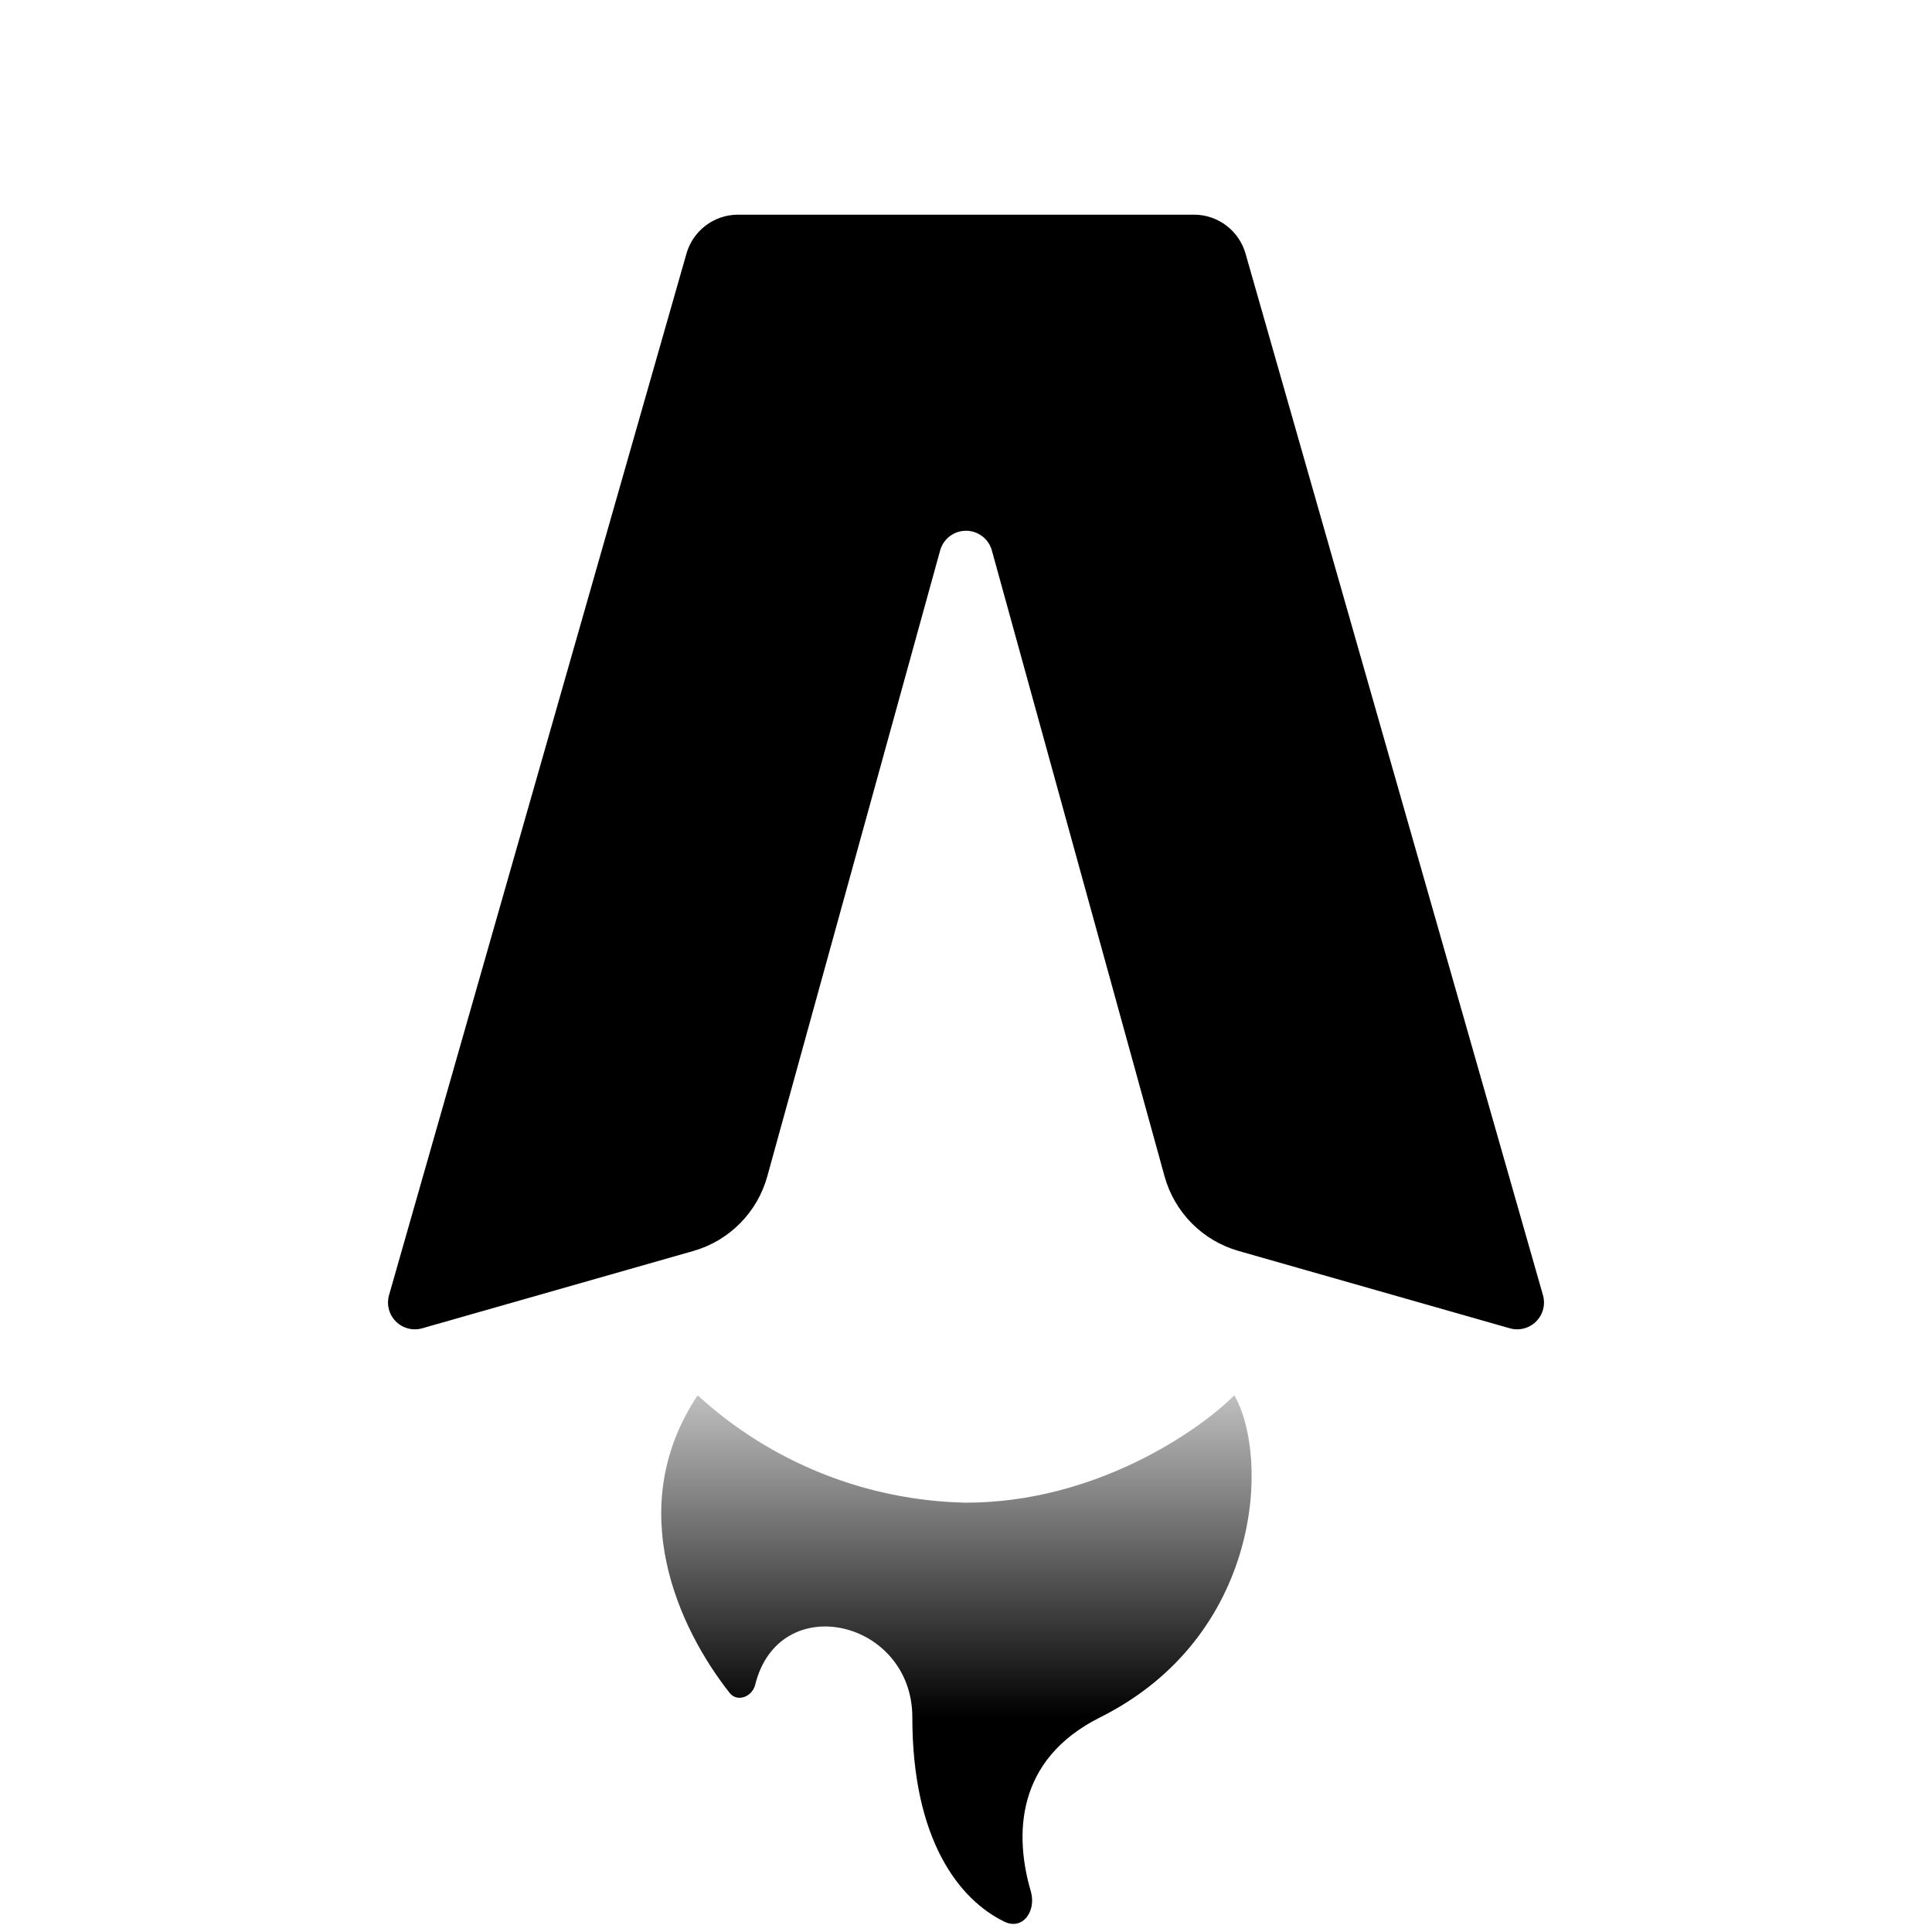
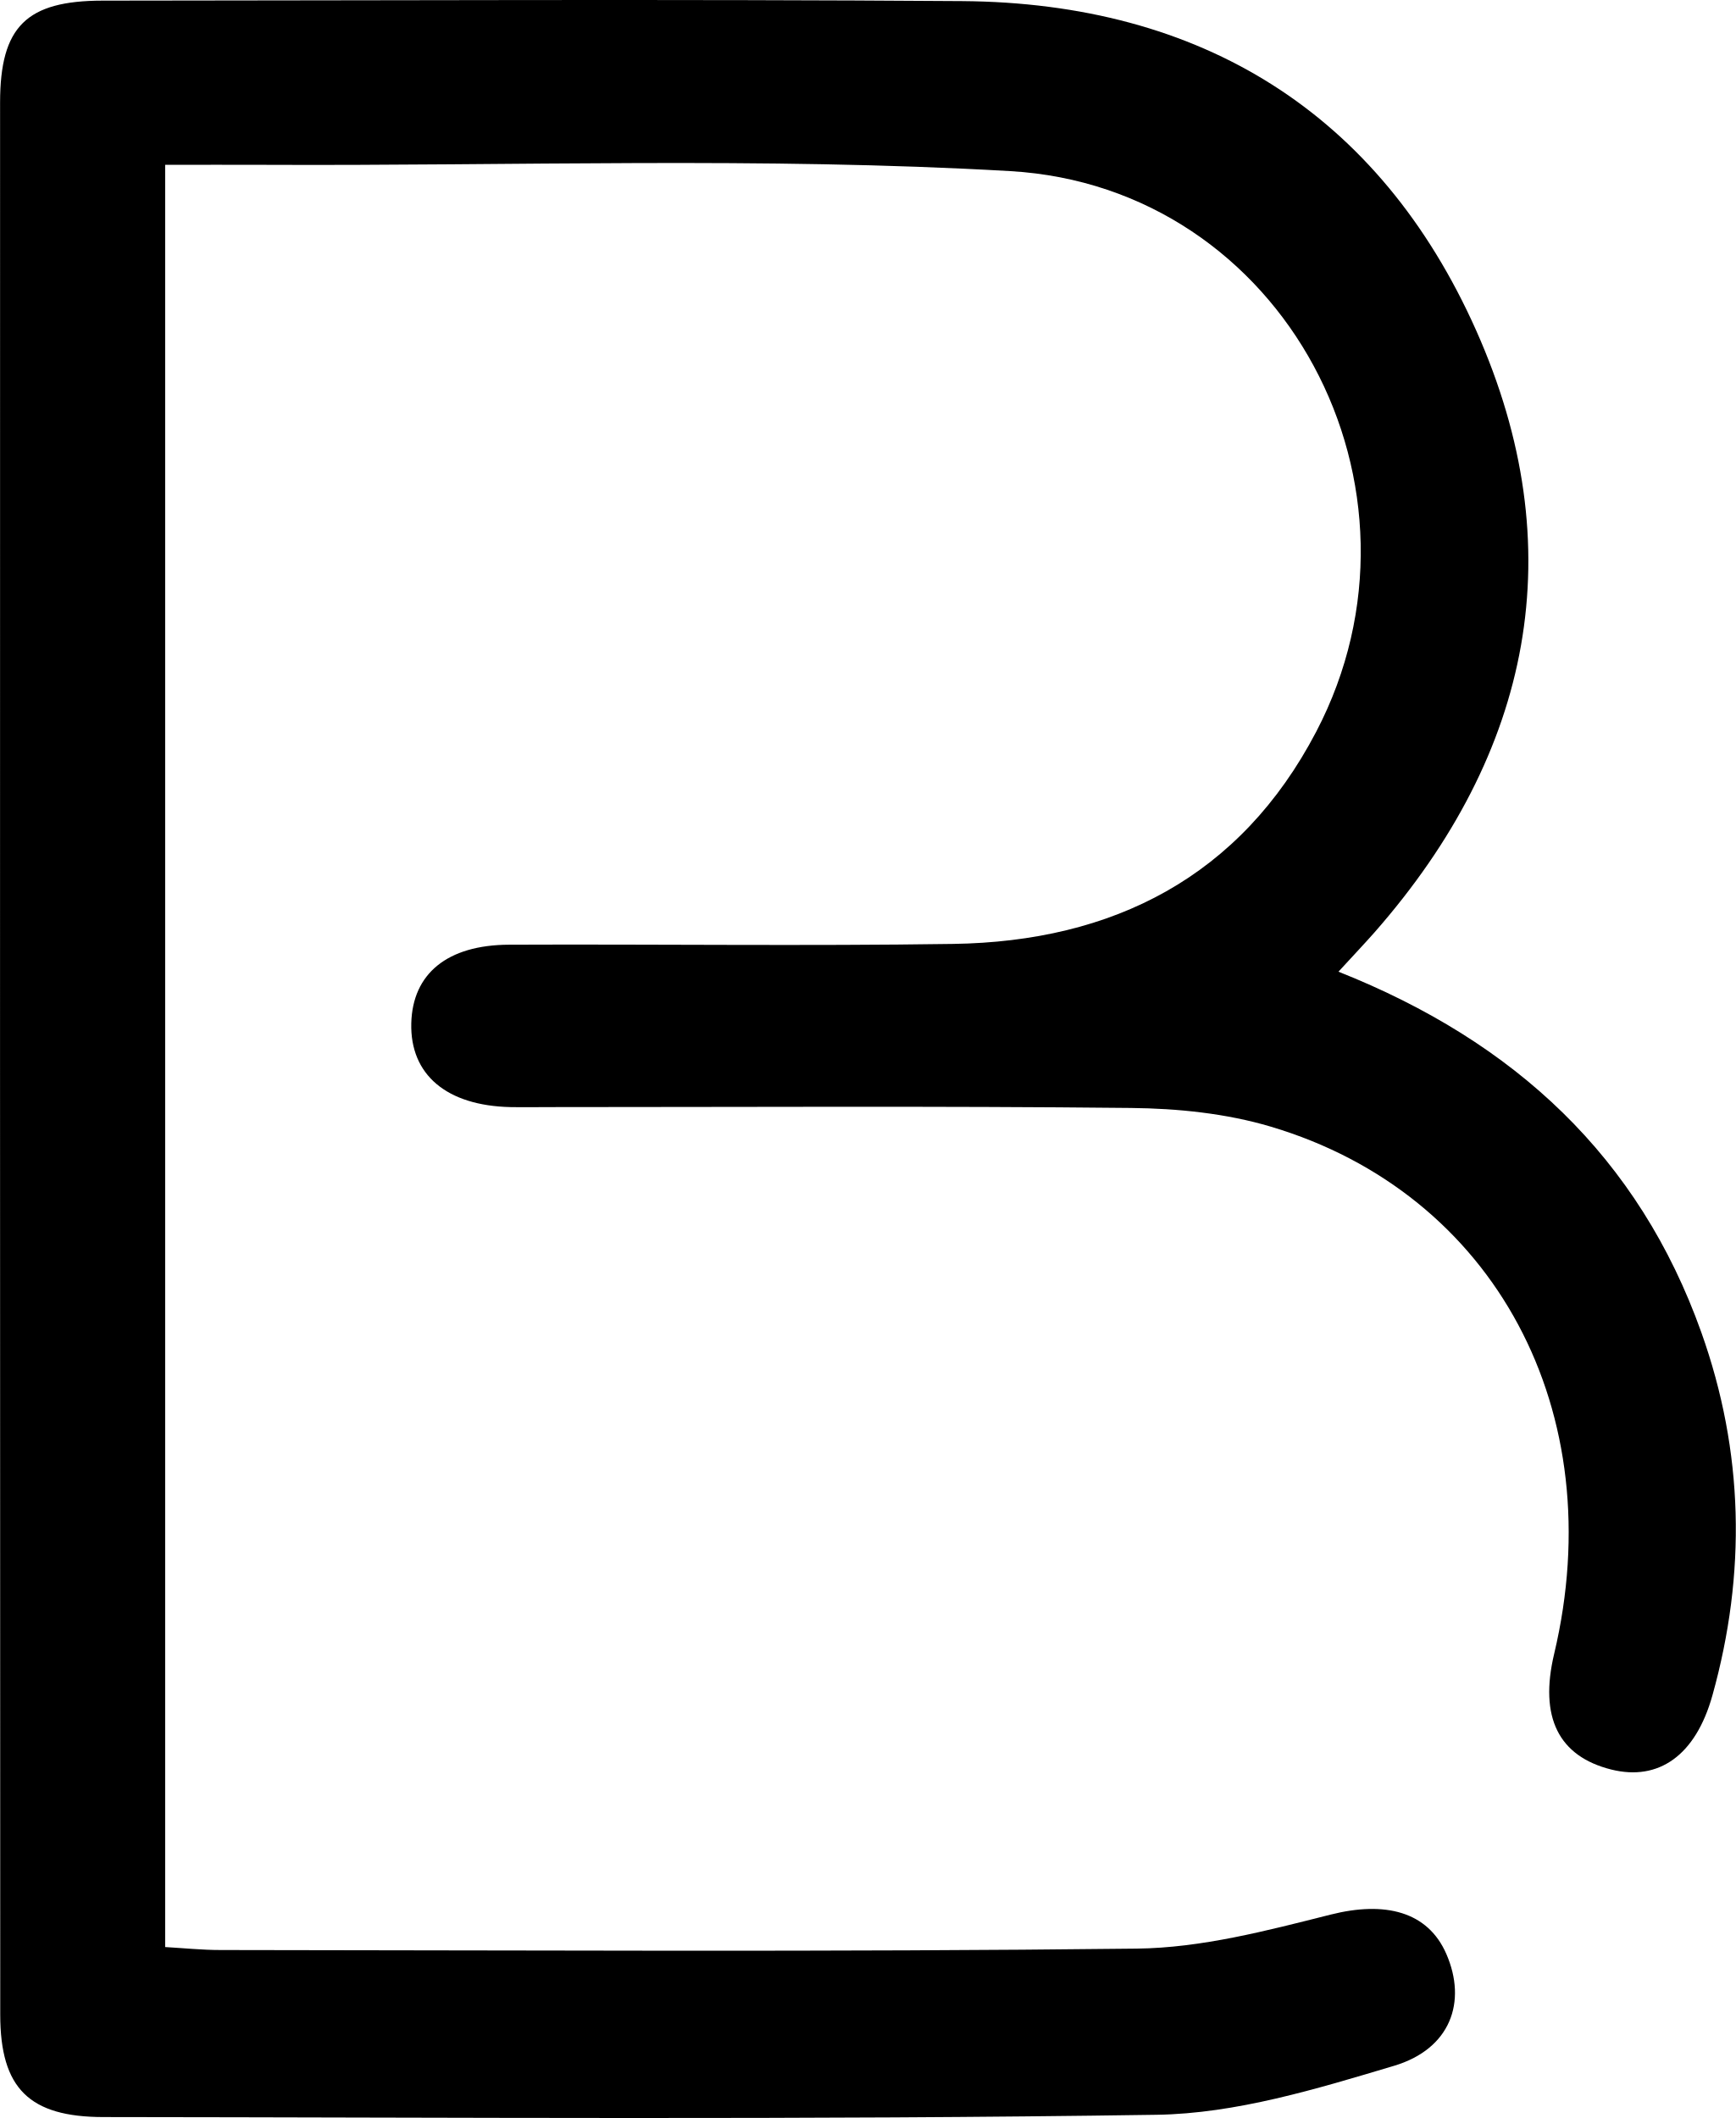
- <svg xmlns="http://www.w3.org/2000/svg" fill="none" viewBox="0 0 36 36">
-   <path fill="#000" d="M22.25 4h-8.5a1 1 0 0 0-.96.73l-5.54 19.4a.5.5 0 0 0 .62.62l5.05-1.44a2 2 0 0 0 1.38-1.4l3.22-11.66a.5.5 0 0 1 .96 0l3.22 11.67a2 2 0 0 0 1.38 1.39l5.05 1.44a.5.5 0 0 0 .62-.62l-5.54-19.4a1 1 0 0 0-.96-.73Z" />
-   <path fill="url(#gradient)" d="M18 28a7.63 7.63 0 0 1-5-2c-1.4 2.1-.35 4.35.6 5.55.14.17.41.07.47-.15.44-1.8 2.93-1.22 2.93.6 0 2.28.87 3.4 1.72 3.81.34.16.59-.2.49-.56-.31-1.05-.29-2.46 1.29-3.25 3-1.5 3.17-4.83 2.5-6-.67.67-2.6 2-5 2Z" />
-   <defs>
-     <linearGradient id="gradient" x1="16" x2="16" y1="32" y2="24" gradientUnits="userSpaceOnUse">
-       <stop stop-color="#000" />
-       <stop offset="1" stop-color="#000" stop-opacity="0" />
-     </linearGradient>
-   </defs>
-   <style>
-     @media (prefers-color-scheme:dark){:root{filter:invert(100%)}}
-   </style>
+ <svg xmlns="http://www.w3.org/2000/svg" id="Layer_2" viewBox="0 0 221.04 269.71">
+   <g id="Layer_1-2" data-name="Layer_1">
+     <path d="M170.44,123.74c22.52,8.94,38.25,23.65,46.19,45.9,5.43,15.22,5.76,30.72,1.42,46.26-2.14,7.66-6.85,10.93-12.86,9.44-6.74-1.68-9.21-6.67-7.29-14.74,7.3-30.78-7.48-58.61-36.08-67.13-5.68-1.69-11.86-2.32-17.82-2.38-24.64-.26-49.28-.11-73.92-.11-1.69,0-3.38.03-5.07,0-8.14-.18-12.8-4.12-12.64-10.67.16-6.31,4.57-9.98,12.46-10.01,18.84-.08,37.69.18,56.53-.1,20.38-.3,36.58-8.54,46.24-27.02,16.21-31.01-4.05-69.37-38.97-71.39-31.54-1.82-63.26-.65-94.9-.8-4.06-.02-8.12,0-12.7,0v226.95c2.38.14,4.71.38,7.04.38,38.89.03,77.79.27,116.68-.18,8.25-.09,16.59-2.29,24.68-4.33,6.93-1.75,12.38-.41,14.74,5.01,2.65,6.09.55,12.1-6.68,14.25-9.84,2.94-20.1,6.08-30.22,6.23-44.68.67-89.38.33-134.07.29-9.49,0-13.16-3.66-13.17-13.02C0,175.39,0,94.22.01,13.05.02,3.37,3.36.09,13.07.08c36.48-.02,72.96-.2,109.43.06,30.47.22,53.12,14.25,65.46,41.92,12.37,27.74,7.17,53.74-12.9,76.63-1.27,1.44-2.59,2.83-4.62,5.04Z" />
+   </g>
</svg>
